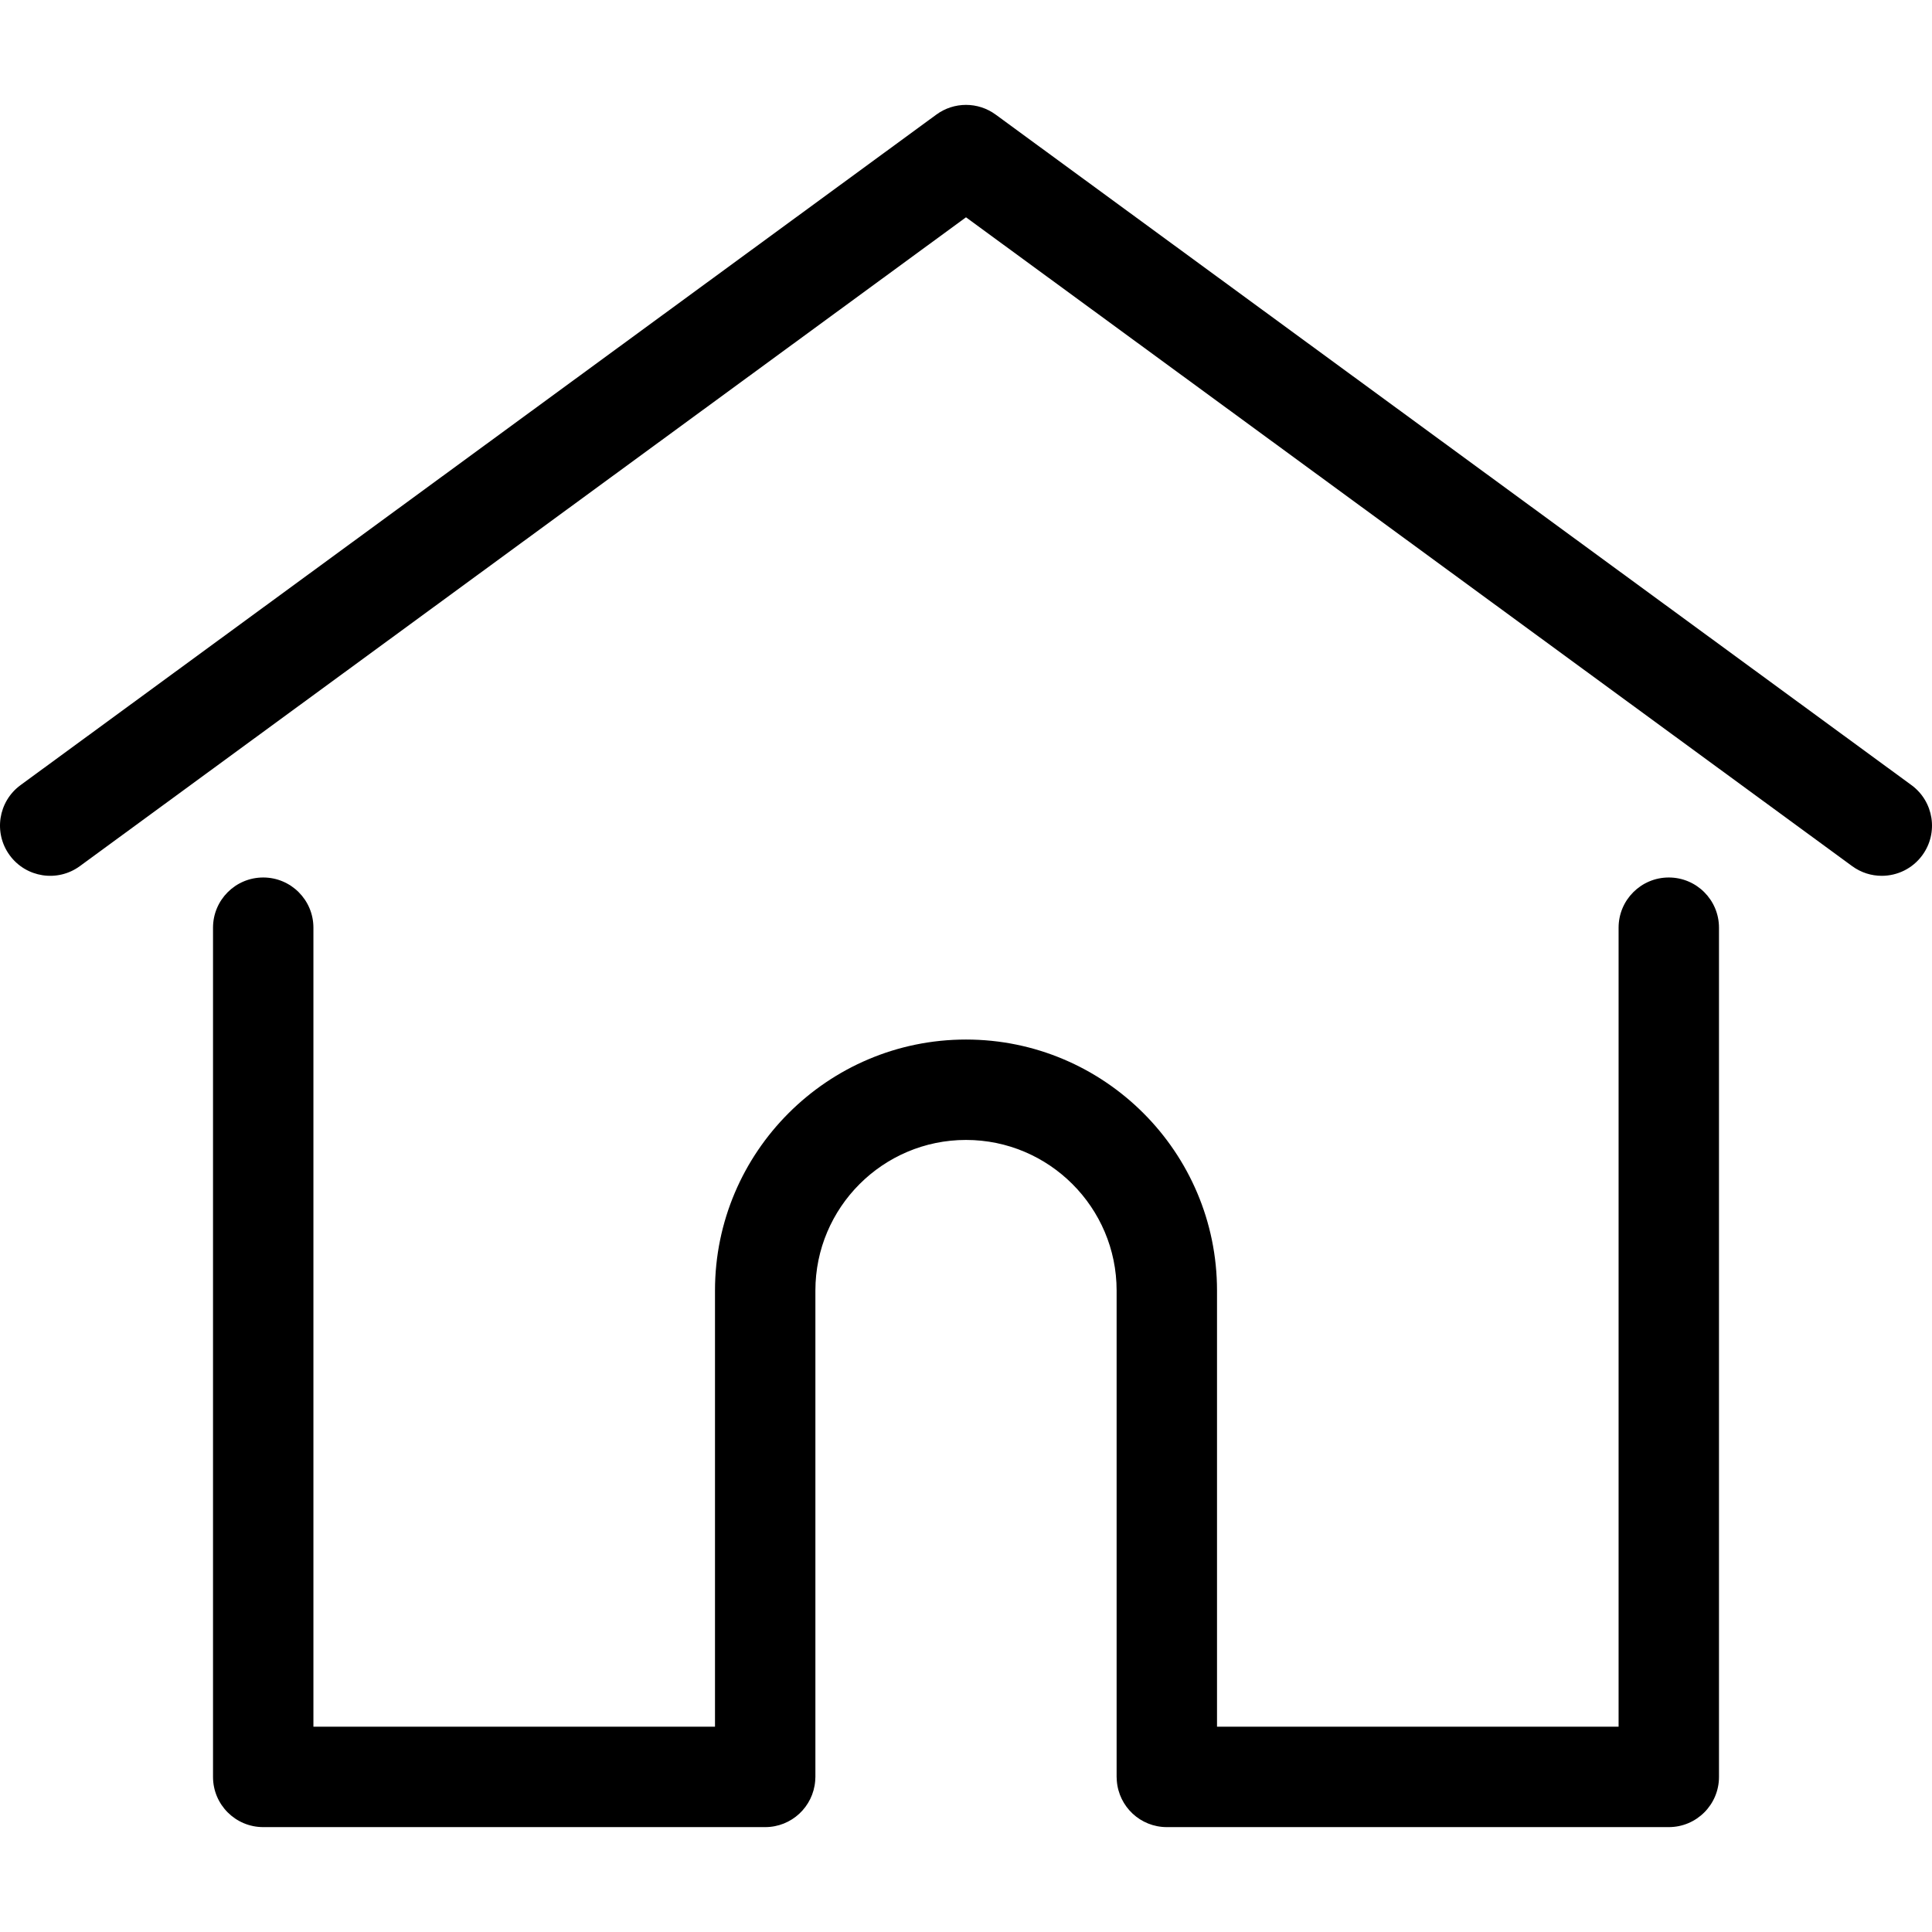
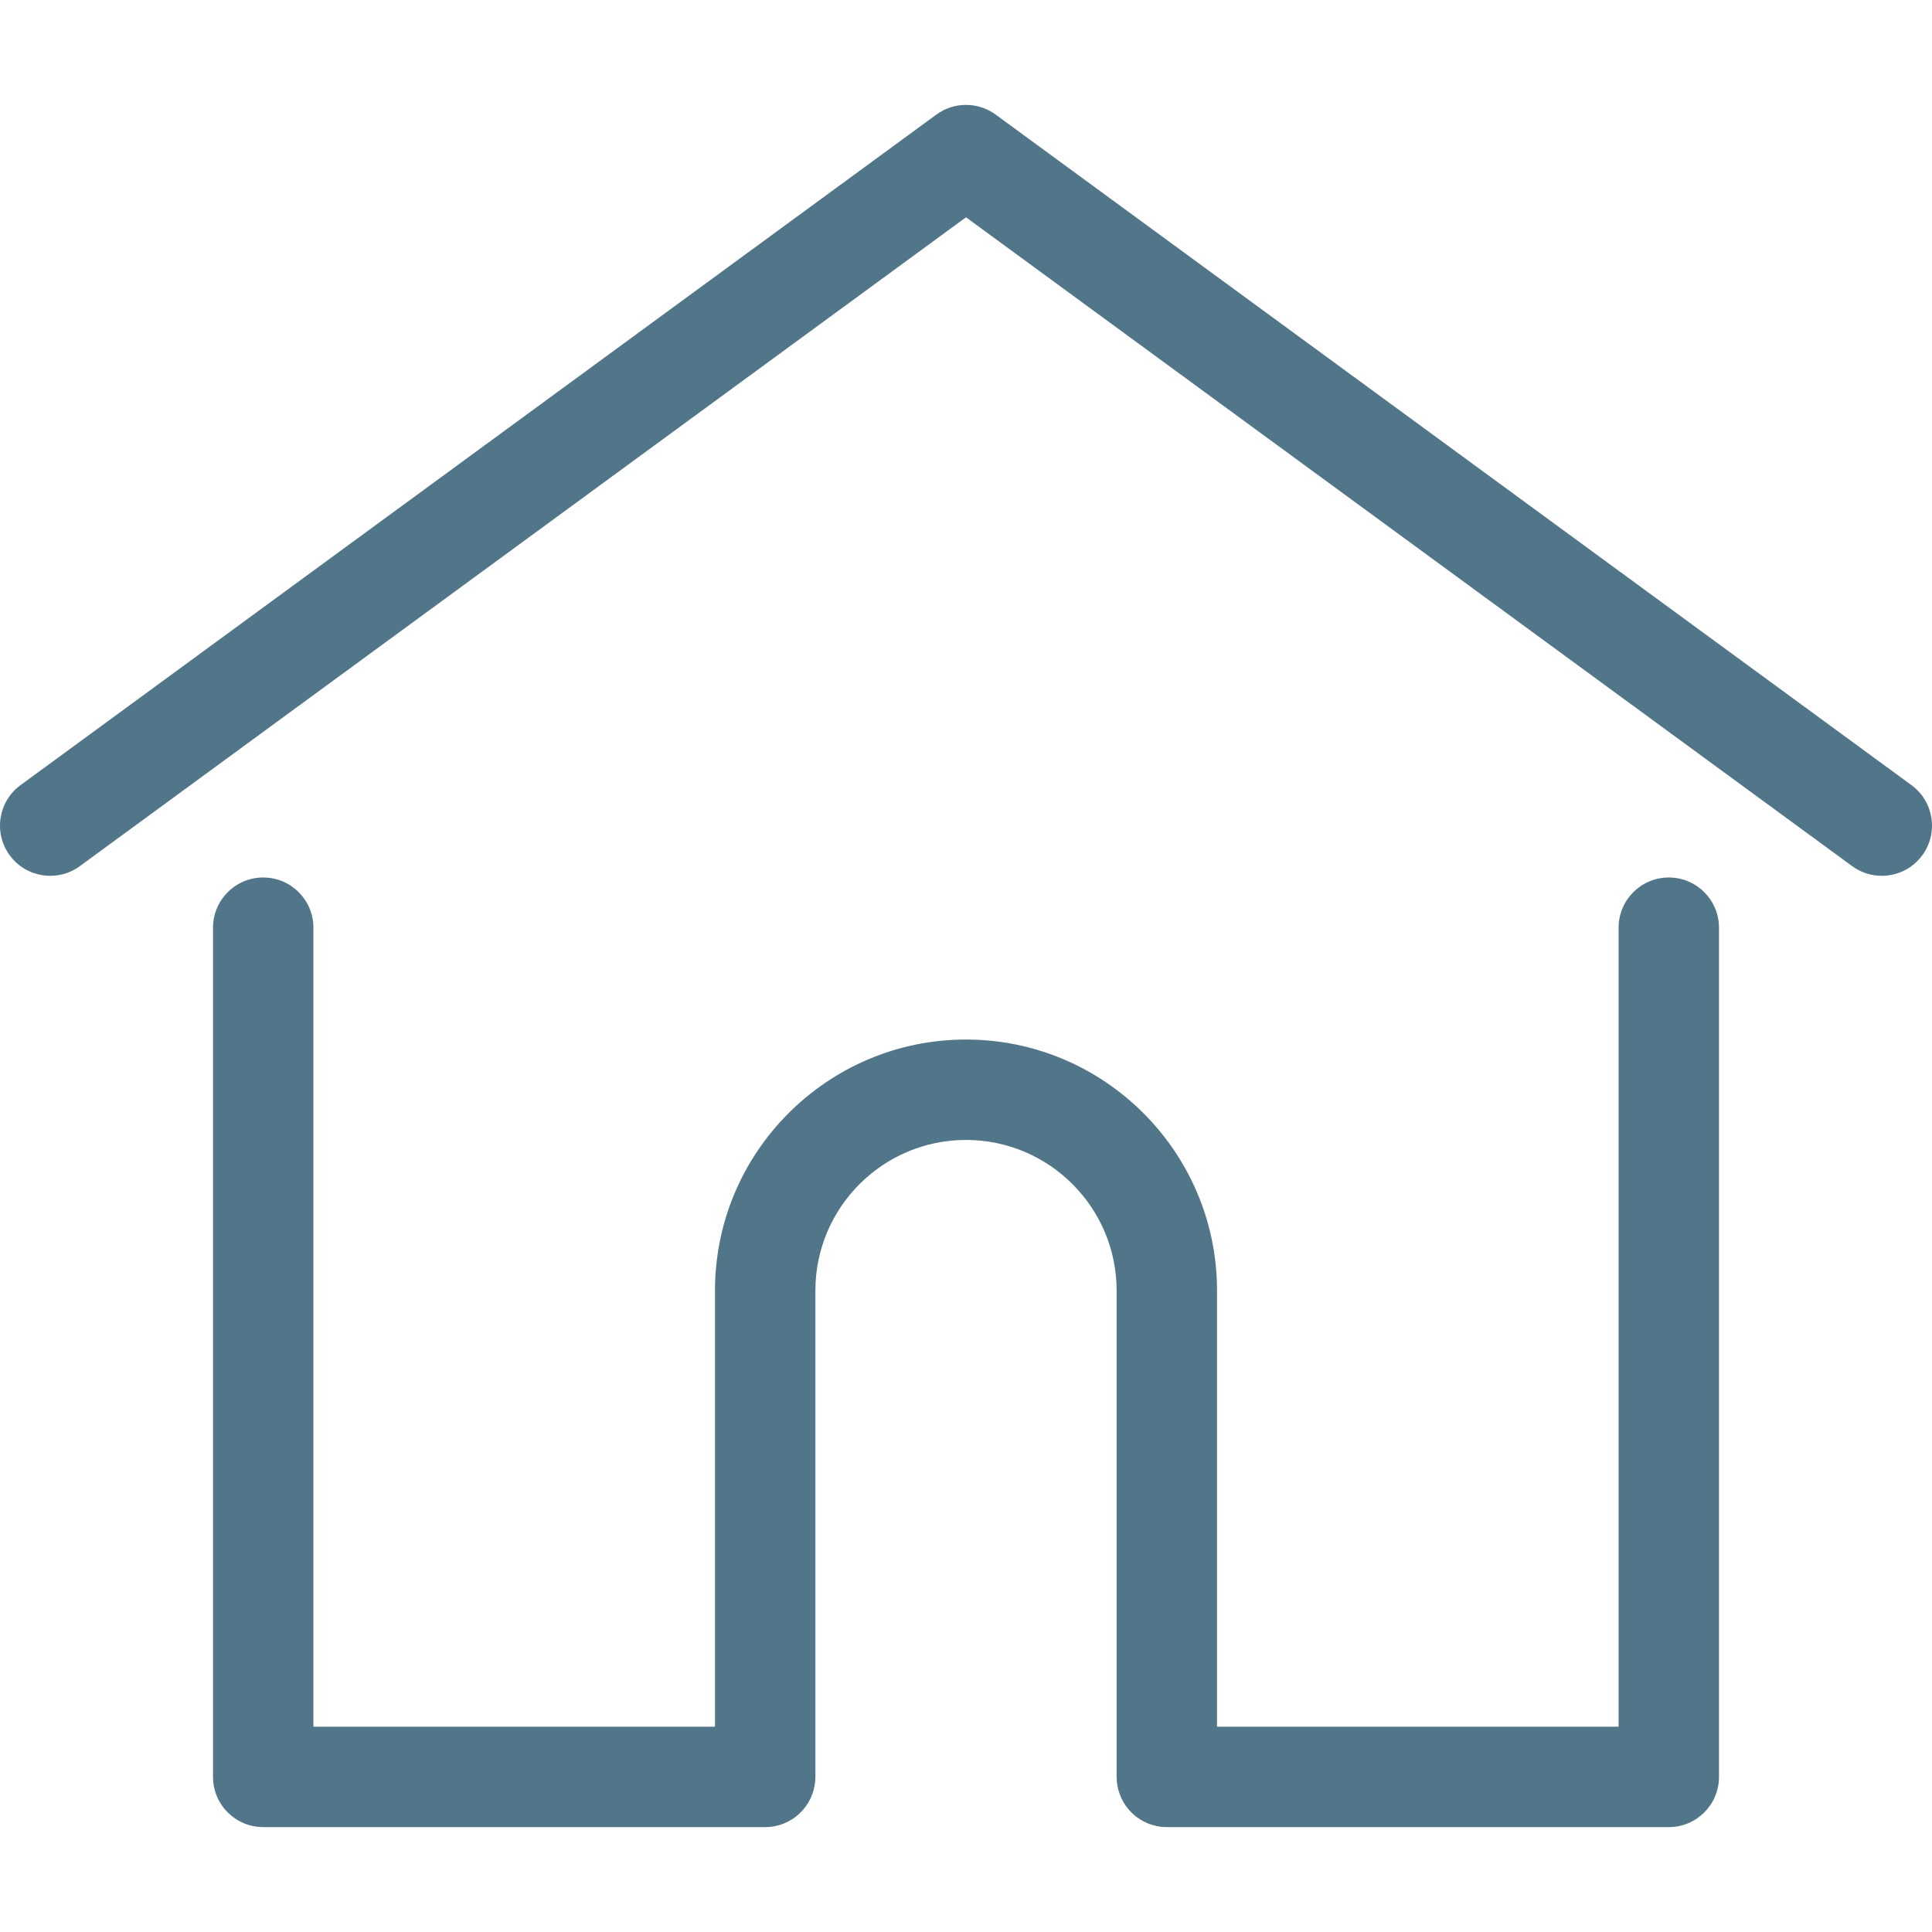
- <svg xmlns="http://www.w3.org/2000/svg" version="1.1" id="Layer_1" x="0px" y="0px" viewBox="0 0 512 512" style="enable-background:new 0 0 512 512;" xml:space="preserve">
-   <g>
-     <g>
-       <path d="M506.555,208.064L263.859,30.367c-4.68-3.426-11.038-3.426-15.716,0L5.445,208.064    c-5.928,4.341-7.216,12.665-2.875,18.593s12.666,7.214,18.593,2.875L256,57.588l234.837,171.943c2.368,1.735,5.12,2.57,7.848,2.57    c4.096,0,8.138-1.885,10.744-5.445C513.771,220.729,512.483,212.405,506.555,208.064z" />
-     </g>
+ <svg xmlns="http://www.w3.org/2000/svg" xmlns:ns1="http://vectornator.io" height="100%" style="fill-rule:nonzero;clip-rule:evenodd;stroke-linecap:round;stroke-linejoin:round;" xml:space="preserve" width="100%" version="1.1" viewBox="0 0 512 512">
+   <defs />
+   <g id="Untitled" ns1:layerName="Untitled">
+     <path d="M506.555+208.064L263.859+30.367C259.179+26.941+252.821+26.941+248.143+30.367L5.445+208.064C-0.483+212.405-1.771+220.729+2.57+226.657C6.911+232.585+15.236+233.871+21.163+229.532L256+57.588L490.837+229.531C493.205+231.266+495.957+232.101+498.685+232.101C502.781+232.101+506.823+230.216+509.429+226.656C513.771+220.729+512.483+212.405+506.555+208.064Z" opacity="1" fill="#527689" />
+     <path d="M442.246+232.543C434.9+232.543+428.943+238.499+428.943+245.846L428.943+457.595L322.521+457.595L322.521+342.009C322.521+305.329+292.679+275.489+256.001+275.489C219.323+275.489+189.481+305.331+189.481+342.009L189.481+457.596L83.058+457.596L83.058+245.847C83.058+238.5+77.101+232.544+69.755+232.544C62.409+232.544+56.452+238.5+56.452+245.847L56.452+470.9C56.452+478.247+62.409+484.203+69.755+484.203L202.784+484.203C209.78+484.203+215.505+478.798+216.035+471.936C216.067+471.625+216.087+471.285+216.087+470.9L216.087+342.01C216.087+320.001+233.992+302.096+256.001+302.096C278.01+302.096+295.915+320.002+295.915+342.01L295.915+470.9C295.915+471.283+295.935+471.617+295.967+471.924C296.491+478.791+302.218+484.203+309.218+484.203L442.247+484.203C449.594+484.203+455.55+478.247+455.55+470.9L455.55+245.847C455.549+238.499+449.593+232.543+442.246+232.543Z" opacity="1" fill="#527689" />
  </g>
-   <g>
-     <g>
-       <path d="M442.246,232.543c-7.346,0-13.303,5.956-13.303,13.303v211.749H322.521V342.009c0-36.68-29.842-66.52-66.52-66.52    s-66.52,29.842-66.52,66.52v115.587H83.058V245.847c0-7.347-5.957-13.303-13.303-13.303s-13.303,5.956-13.303,13.303v225.053    c0,7.347,5.957,13.303,13.303,13.303h133.029c6.996,0,12.721-5.405,13.251-12.267c0.032-0.311,0.052-0.651,0.052-1.036v-128.89    c0-22.009,17.905-39.914,39.914-39.914s39.914,17.906,39.914,39.914v128.89c0,0.383,0.02,0.717,0.052,1.024    c0.524,6.867,6.251,12.279,13.251,12.279h133.029c7.347,0,13.303-5.956,13.303-13.303V245.847    C455.549,238.499,449.593,232.543,442.246,232.543z" />
-     </g>
-   </g>
-   <g>
- </g>
-   <g>
- </g>
-   <g>
- </g>
-   <g>
- </g>
-   <g>
- </g>
-   <g>
- </g>
-   <g>
- </g>
-   <g>
- </g>
-   <g>
- </g>
-   <g>
- </g>
-   <g>
- </g>
-   <g>
- </g>
-   <g>
- </g>
-   <g>
- </g>
-   <g>
- </g>
</svg>
